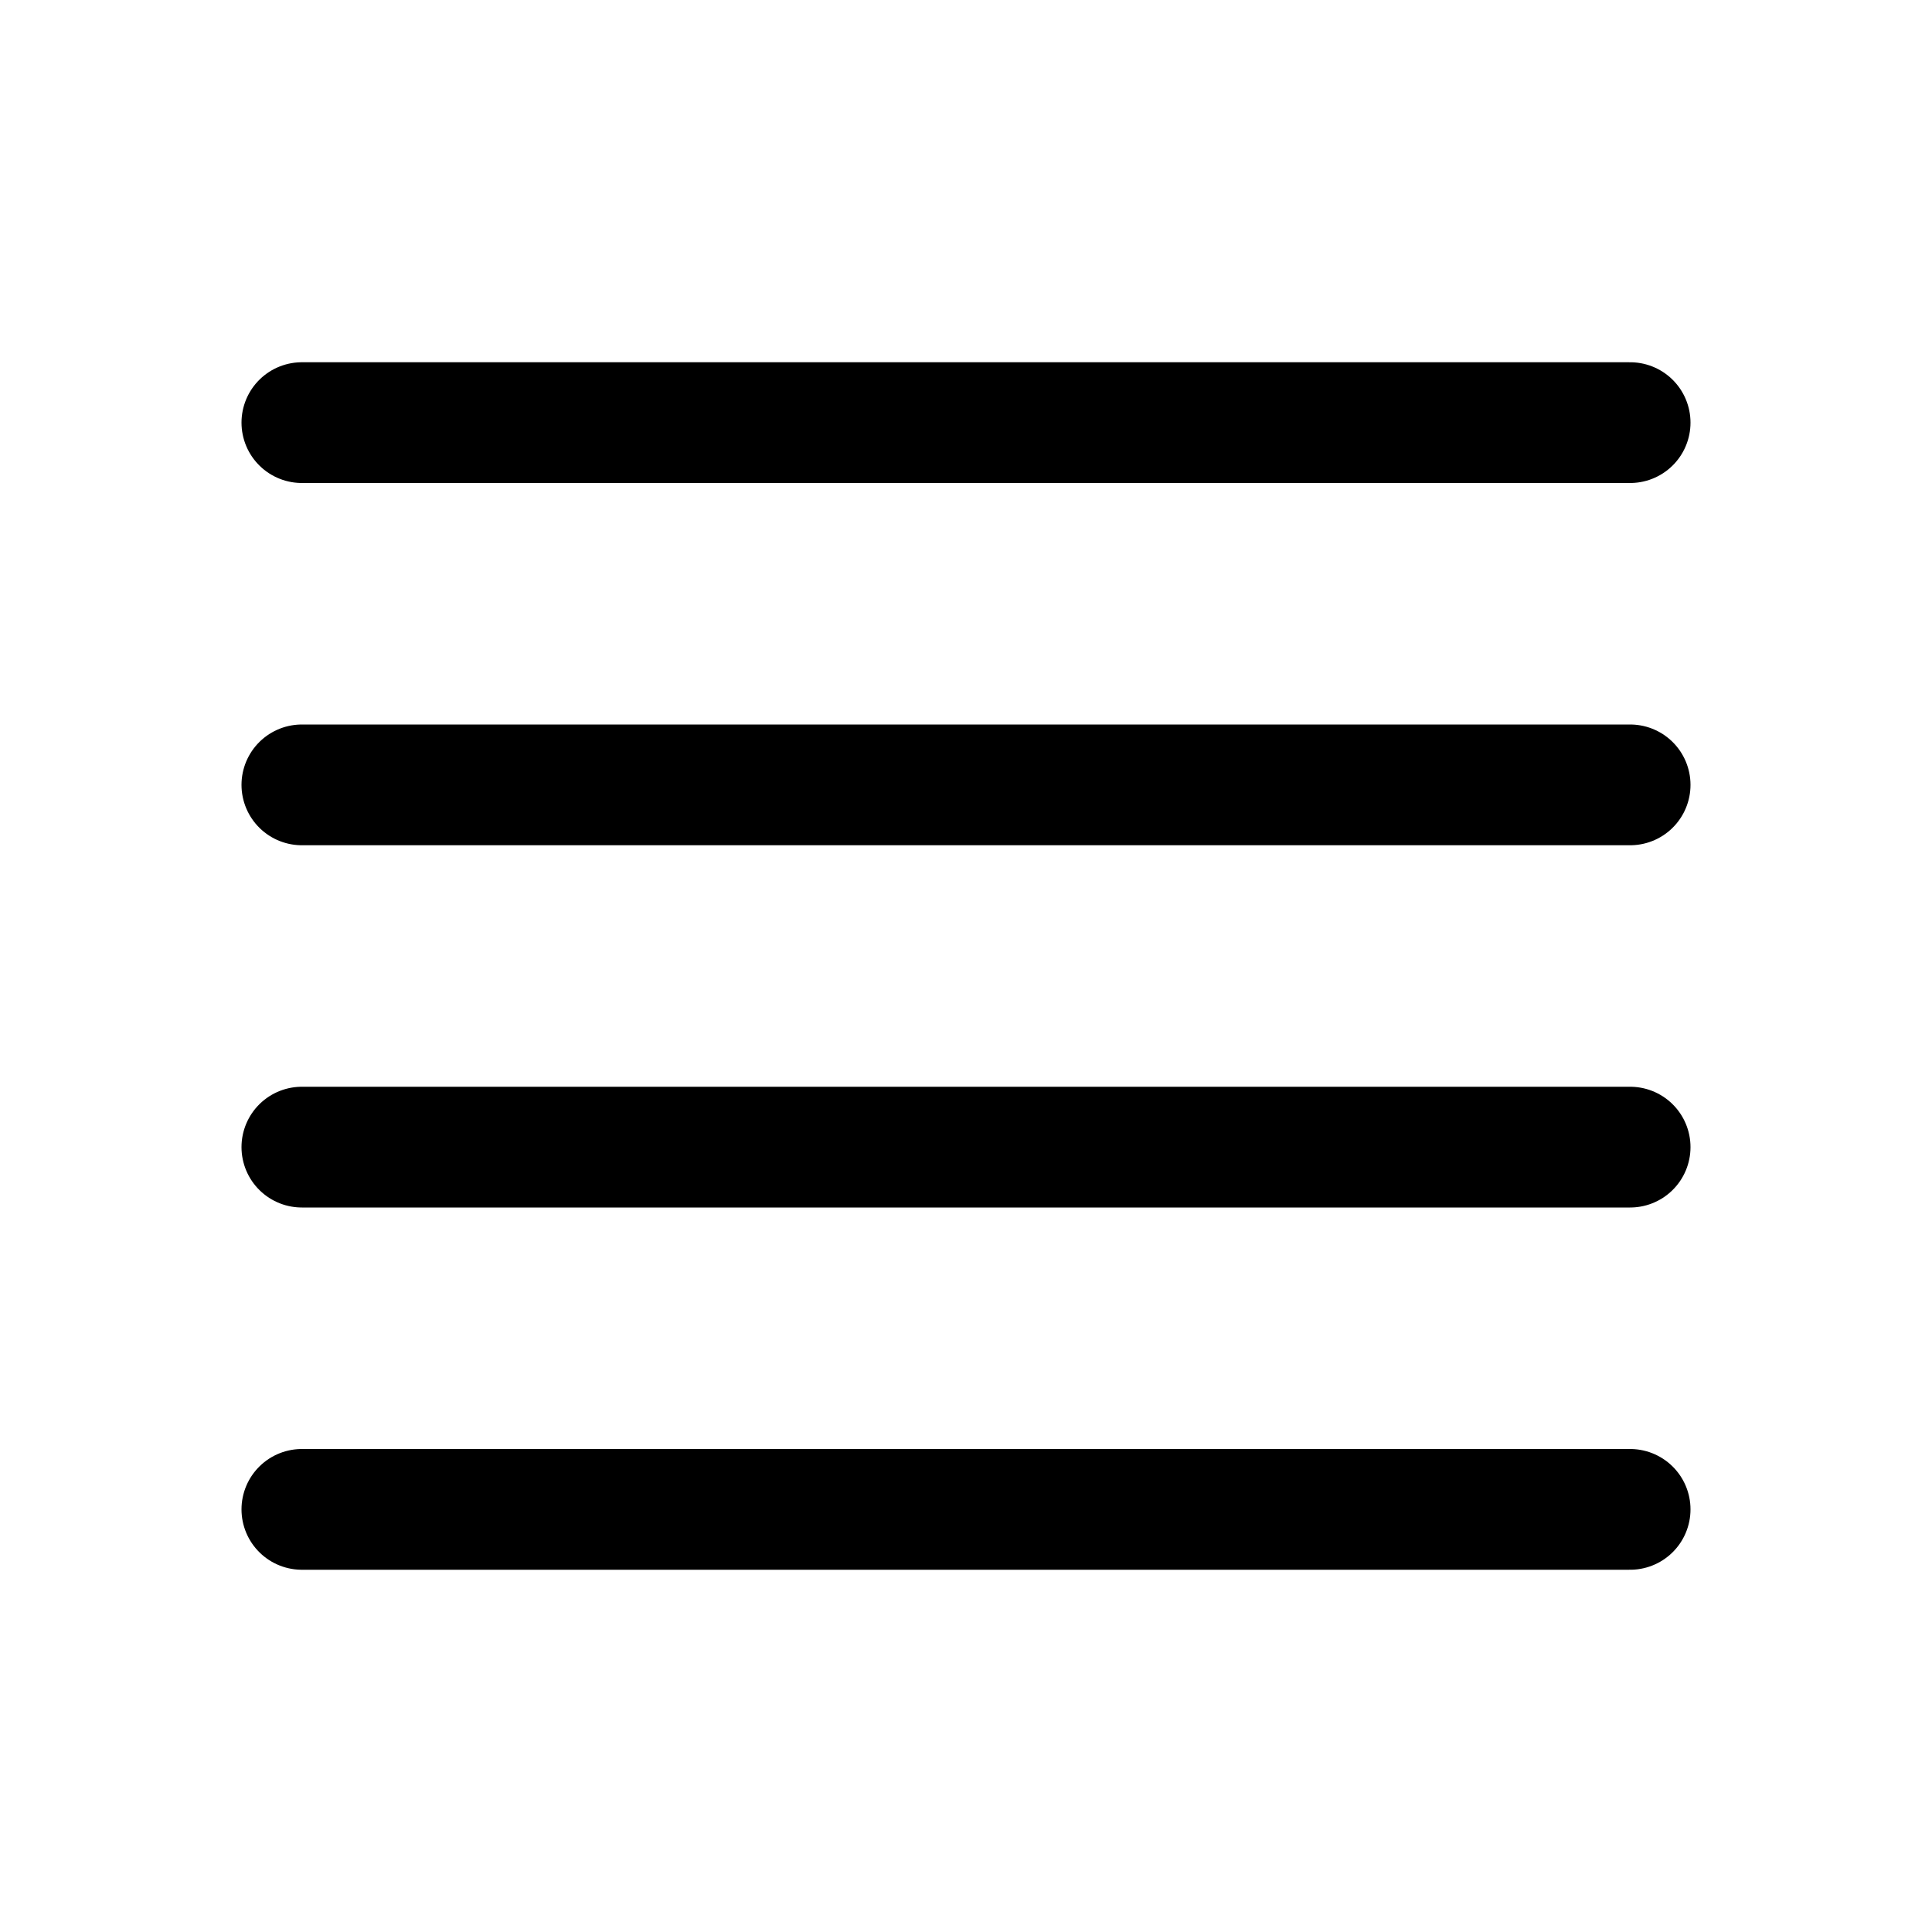
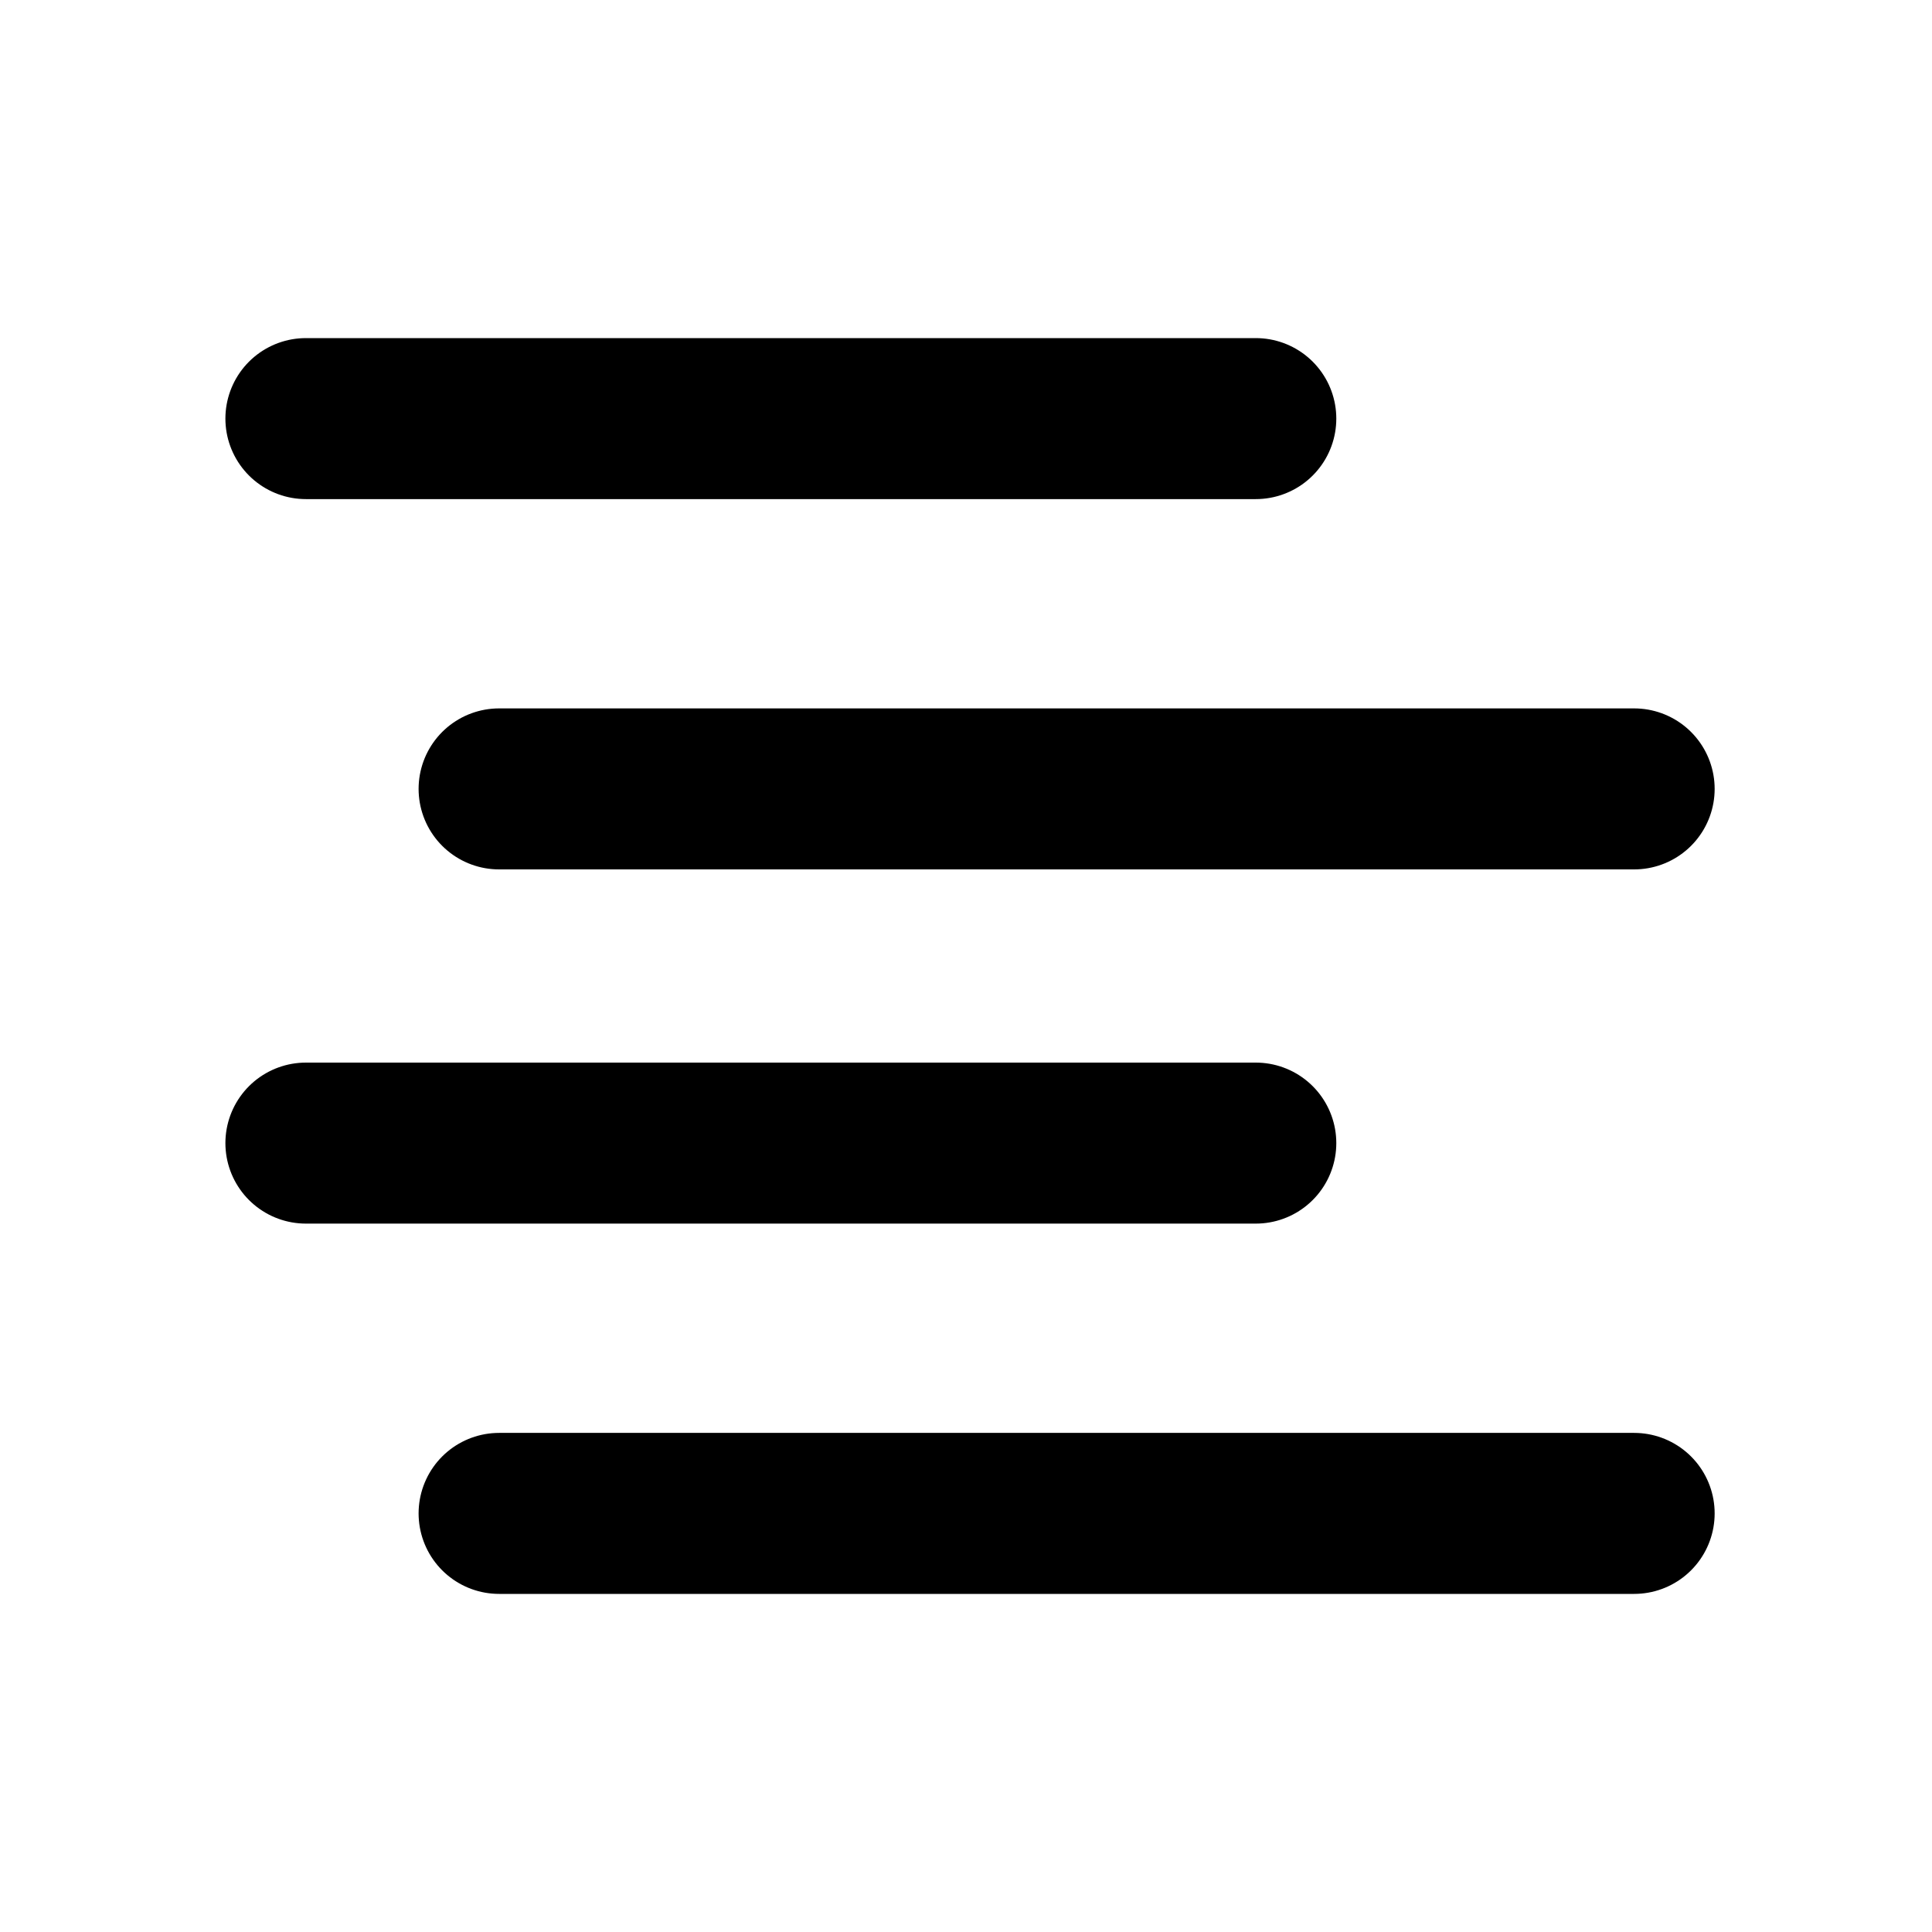
- <svg xmlns="http://www.w3.org/2000/svg" fill="none" viewBox="0 0 24 24" stroke-width="1.5" stroke="currentColor" class="w-6 h-6">
-   <path stroke-linecap="round" stroke-linejoin="round" d="M3.75 5.25h16.5m-16.5 4.5h16.5m-16.5 4.5h16.5m-16.5 4.5h16.5" />
+ <svg xmlns="http://www.w3.org/2000/svg" version="1.1" id="Layer_1" x="0px" y="0px" viewBox="0 0 24 24" style="enable-background:new 0 0 24 24;" xml:space="preserve">
+   <style type="text/css">
+ 	.st0{fill:none;stroke:#000000;stroke-width:2;stroke-linecap:round;stroke-linejoin:round;}
+ </style>
+   <path class="st0" d="M3.8,5.2h11.8 M6.2,9.8h14.1 M3.8,14.2h11.8 M6.2,18.8h14.1" />
</svg>
